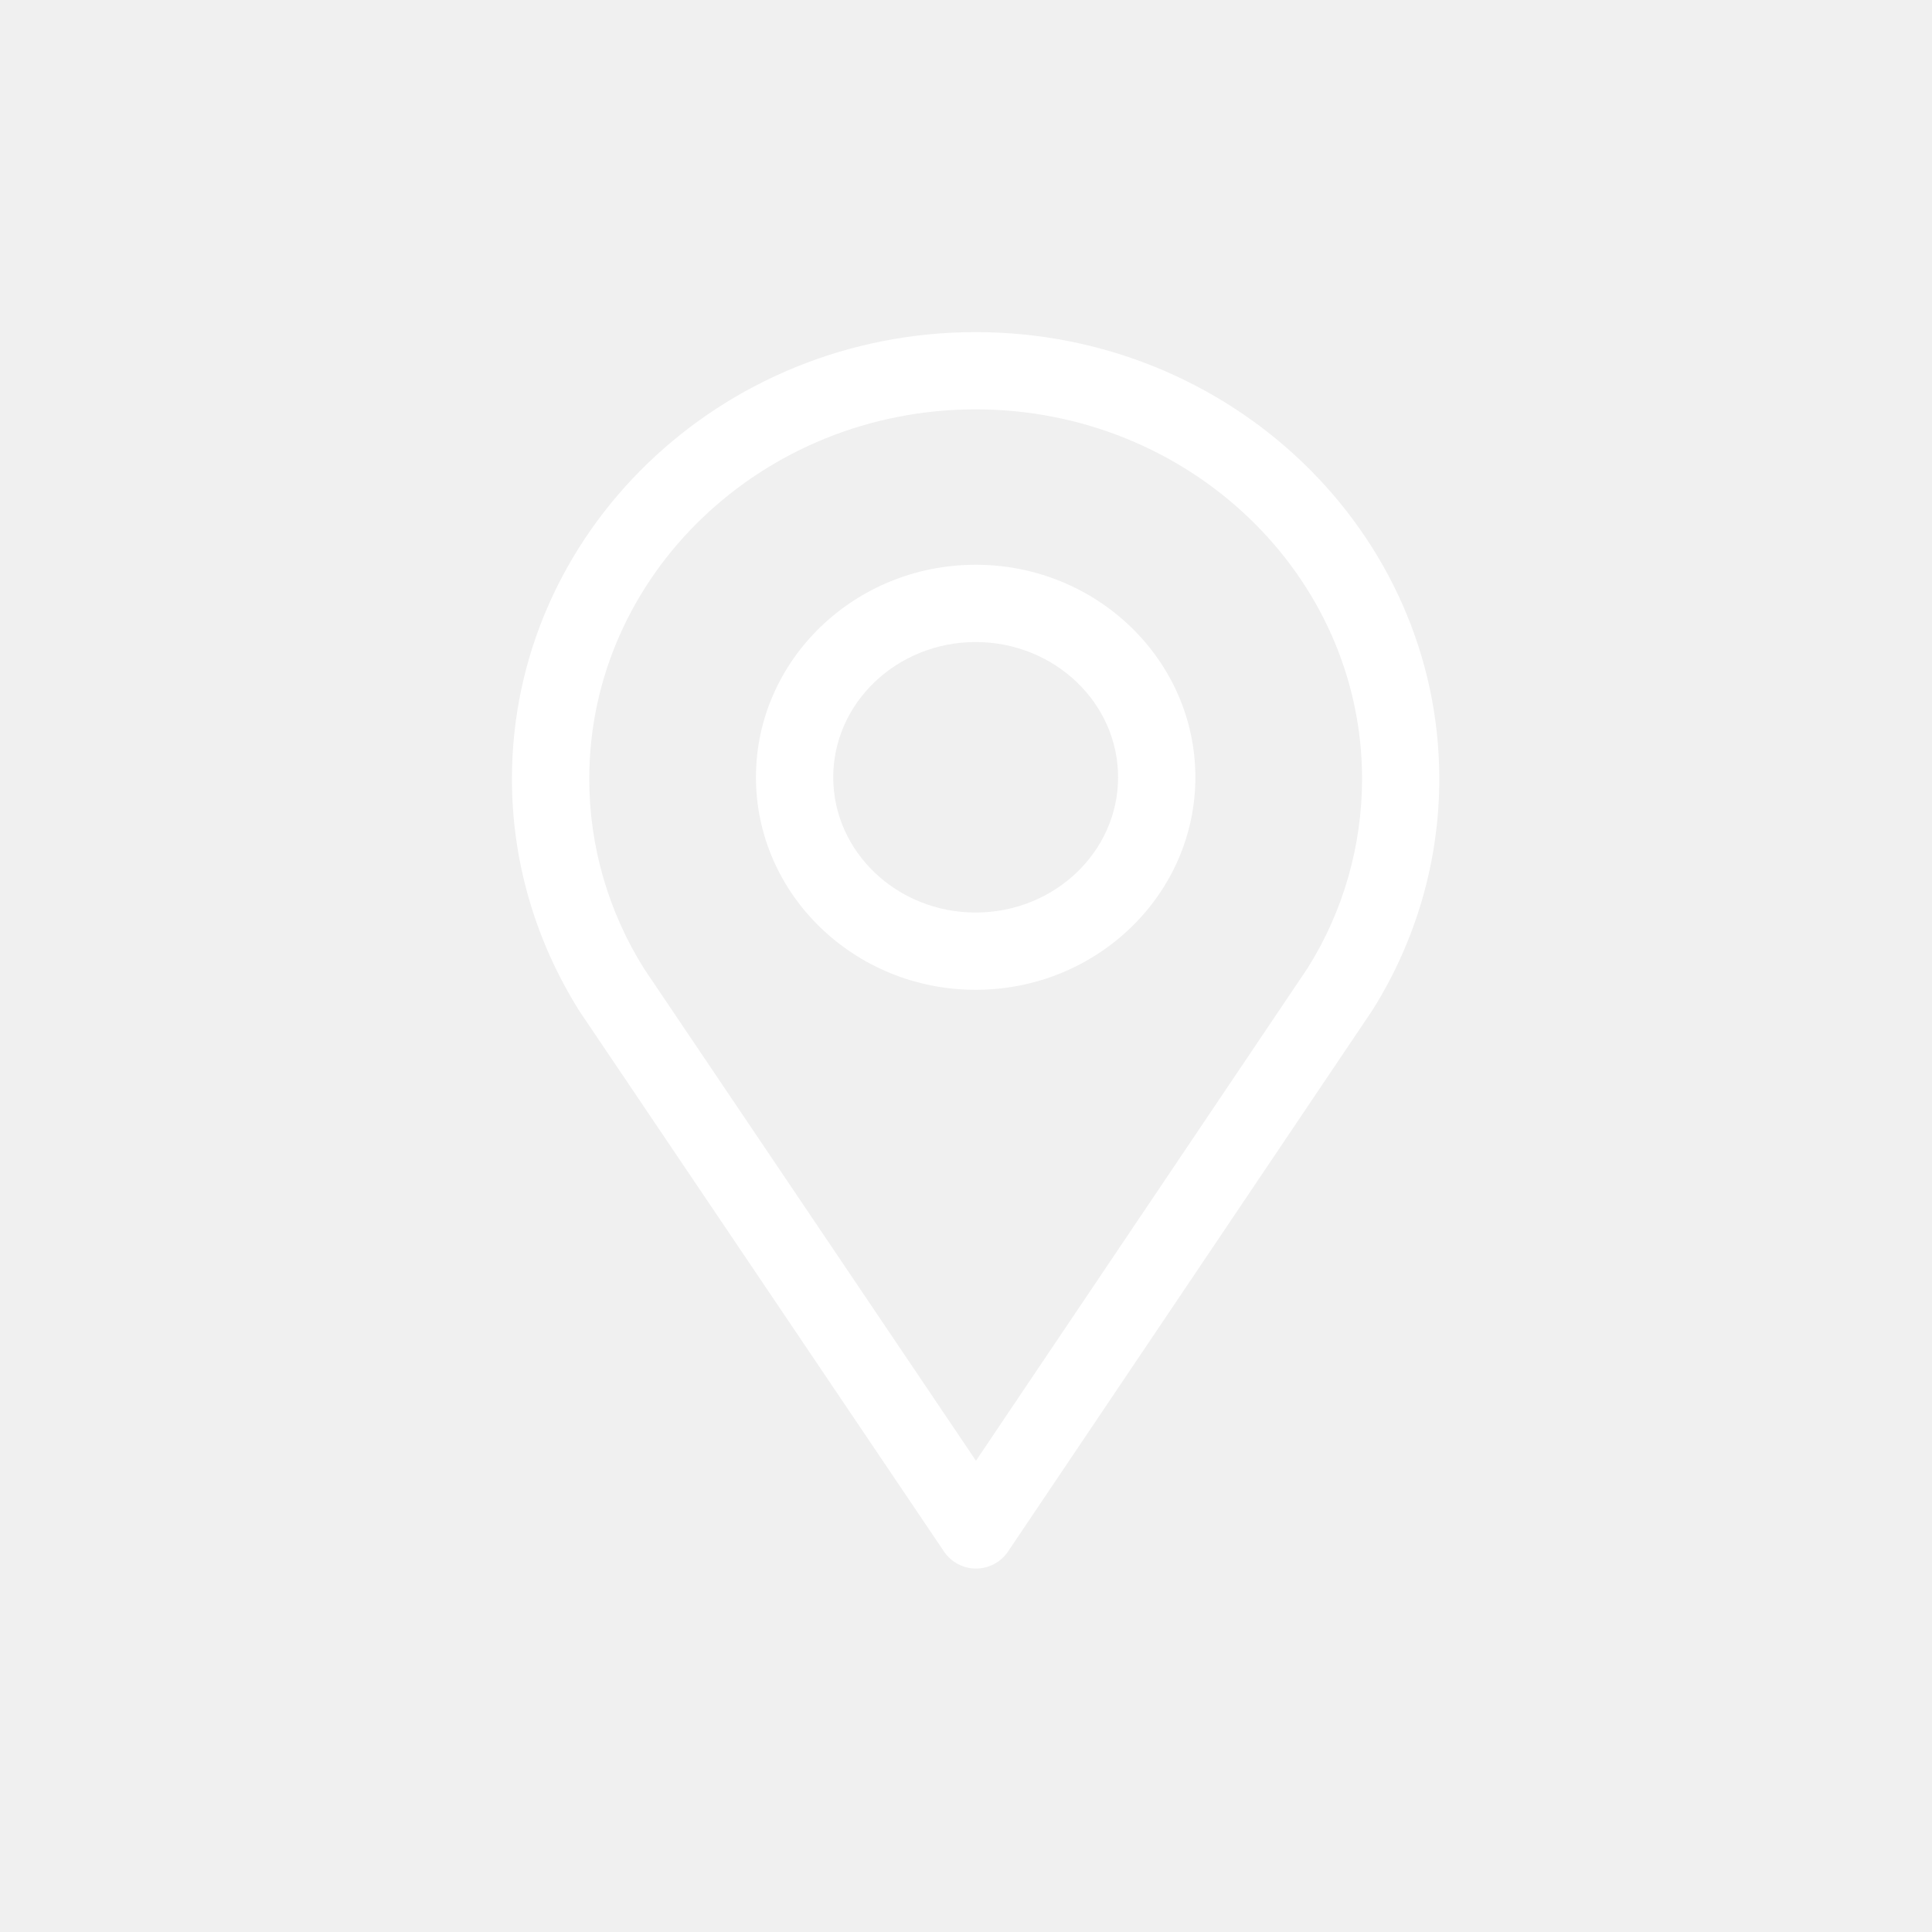
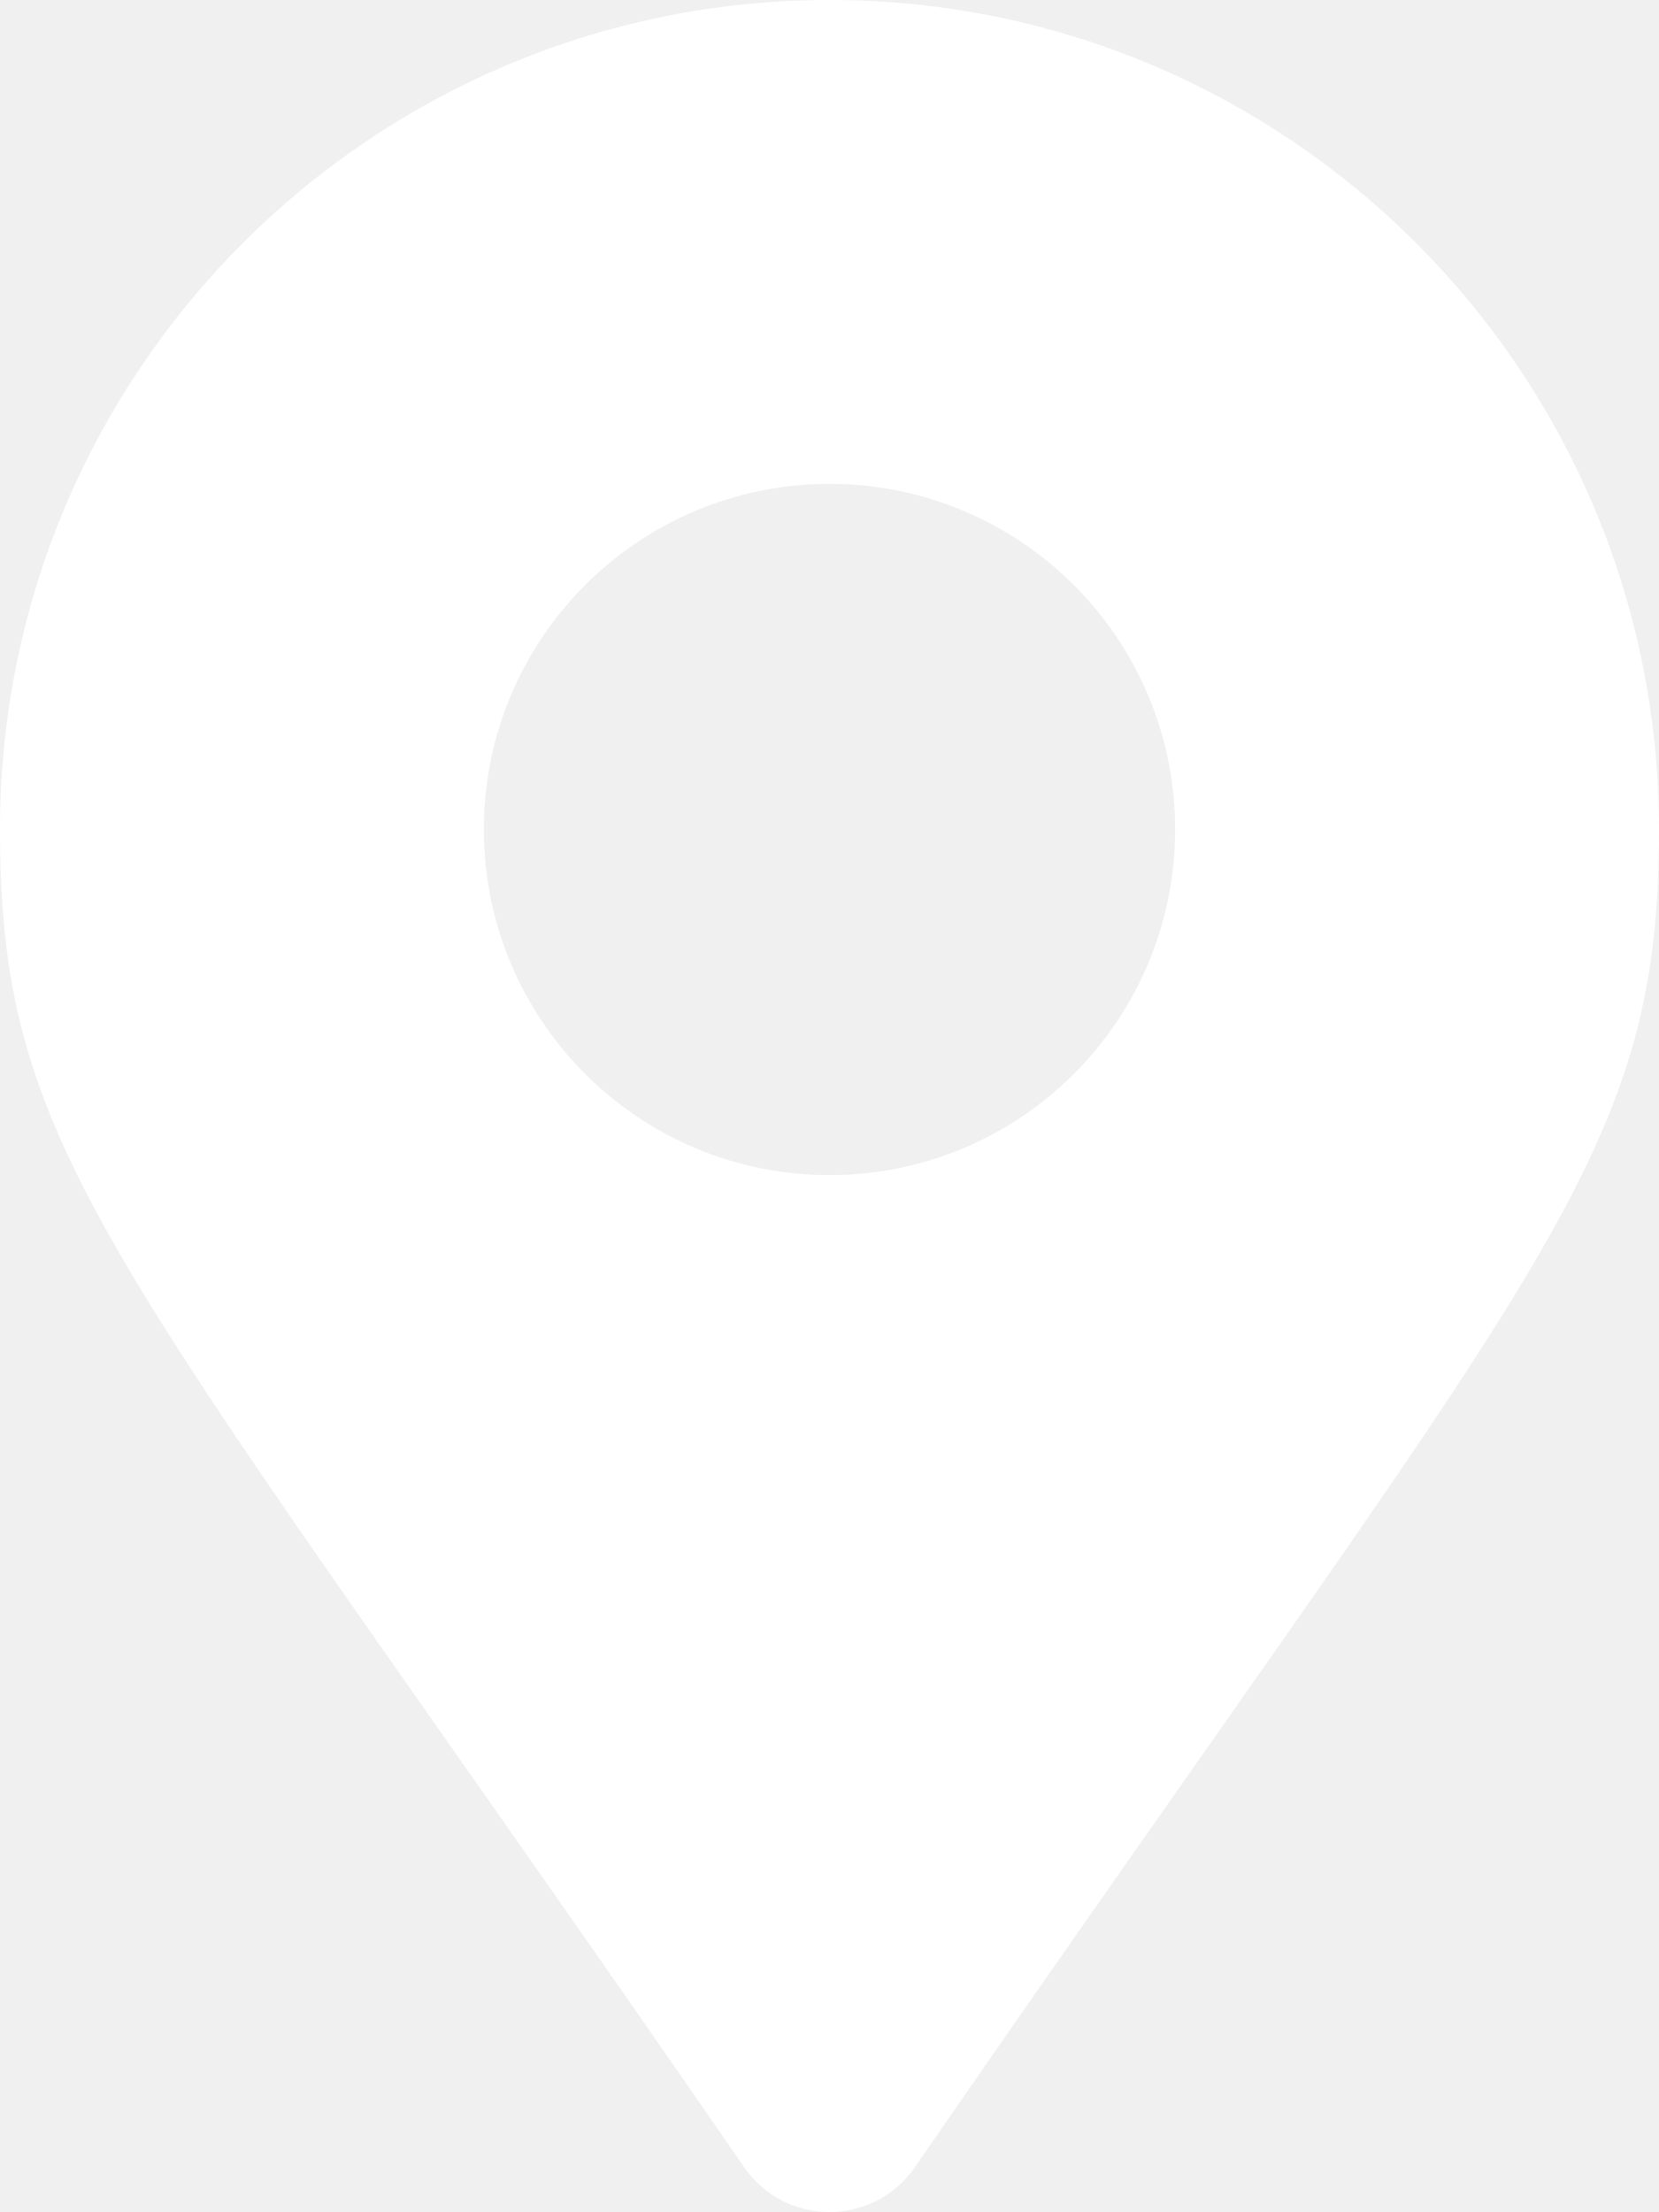
- <svg xmlns="http://www.w3.org/2000/svg" version="1.1" id="Layer_1" x="0px" y="0px" viewBox="0 0 50 50" enable-background="new 0 0 50 50" xml:space="preserve">
-   <path fill="#FFFFFF" d="M24.43,40.153c0.186,0.276,0.497,0.441,0.829,0.441h0c0.333,0,0.644-0.166,0.829-0.441l9.436-14.018  c1.128-1.799,1.725-3.865,1.725-5.976c0-6.376-5.383-11.564-12-11.564s-12,5.188-12,11.564c0,2.114,0.599,4.184,1.749,6.012  L24.43,40.153z M25.25,10.594c5.514,0,10,4.291,10,9.564c0,1.734-0.491,3.433-1.402,4.886l-8.59,12.76l-8.584-12.726  c-0.932-1.482-1.424-3.183-1.424-4.92C15.25,14.885,19.736,10.594,25.25,10.594z" />
-   <path fill="#FFFFFF" d="M25.25,25.616c3.135,0,5.686-2.467,5.686-5.5s-2.55-5.5-5.686-5.5s-5.686,2.467-5.686,5.5S22.115,25.616,25.25,25.616z   M25.25,16.616c2.032,0,3.686,1.57,3.686,3.5s-1.653,3.5-3.686,3.5s-3.686-1.57-3.686-3.5S23.218,16.616,25.25,16.616z" />
+ <svg xmlns="http://www.w3.org/2000/svg" viewBox="0 0 384 512">
+   <path fill="#FFFFFF" d="M172.268 501.67C26.97 291.031 0 269.413 0 192 0 85.961 85.961 0 192 0s192 85.961 192 192c0 77.413-26.97 99.031-172.268 309.67-9.535 13.774-29.93 13.773-39.464 0zM192 272c44.183 0 80-35.817 80-80s-35.817-80-80-80-80 35.817-80 80 35.817 80 80 80z" />
</svg>
